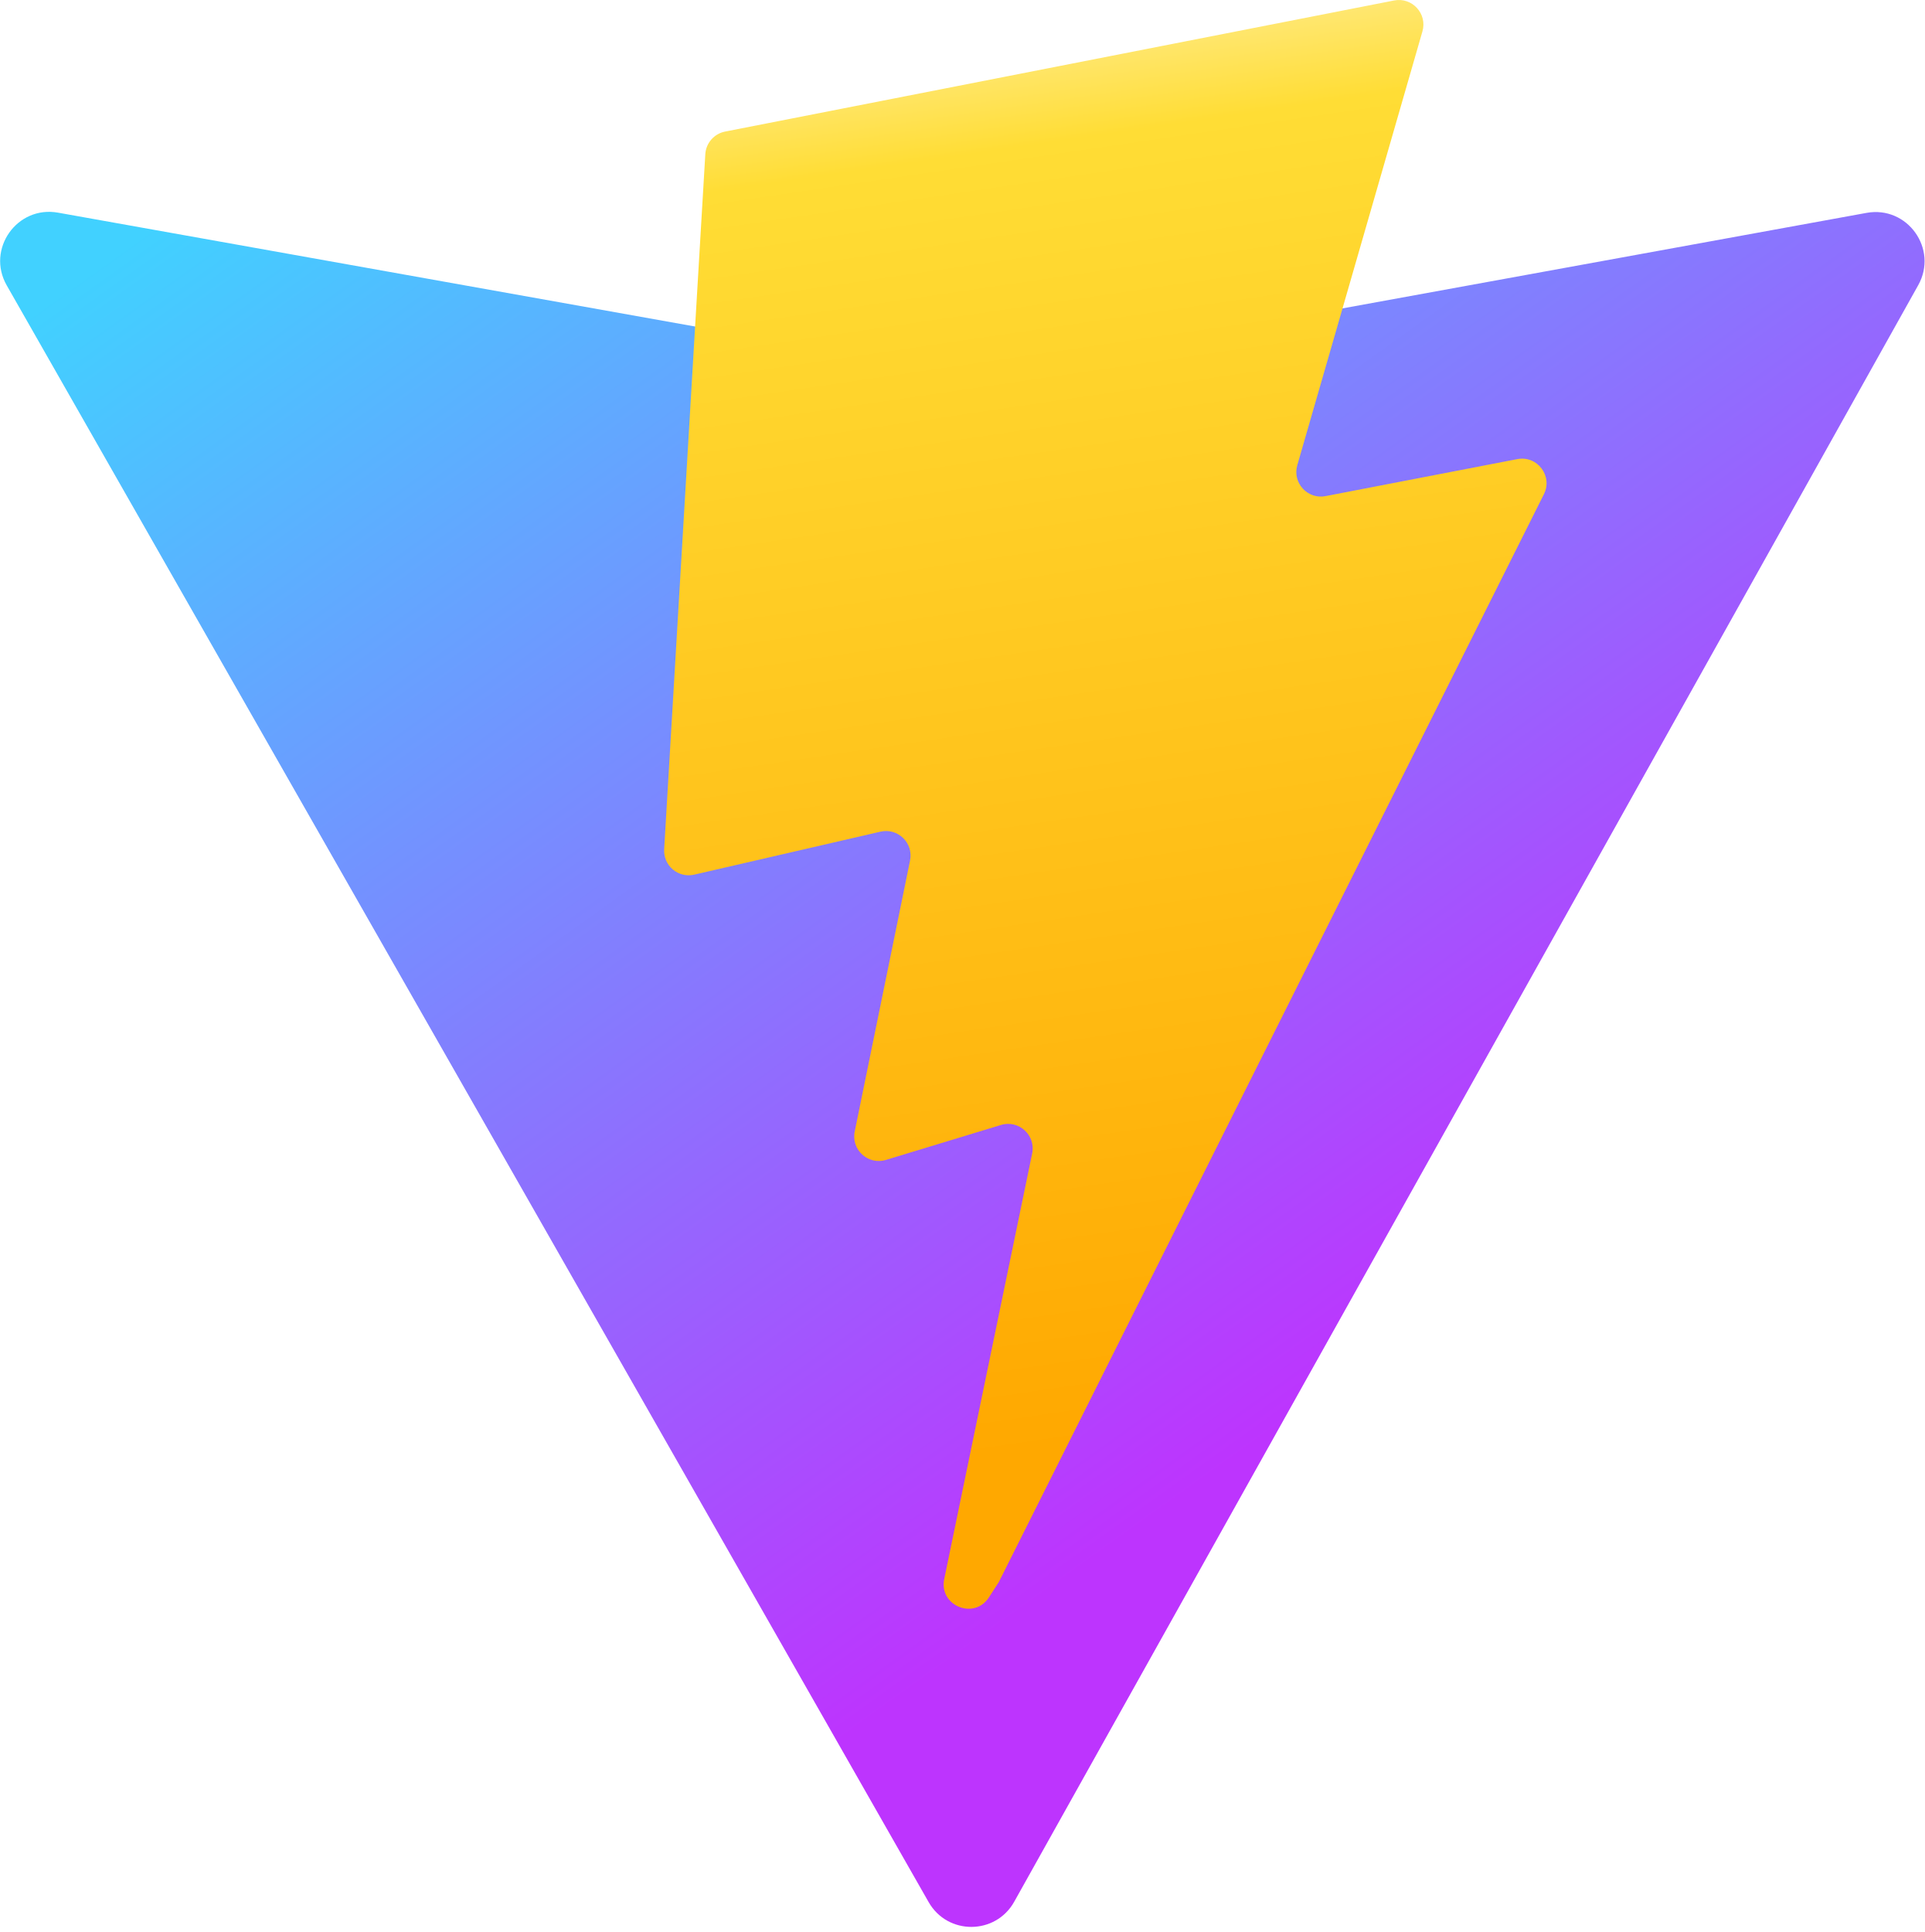
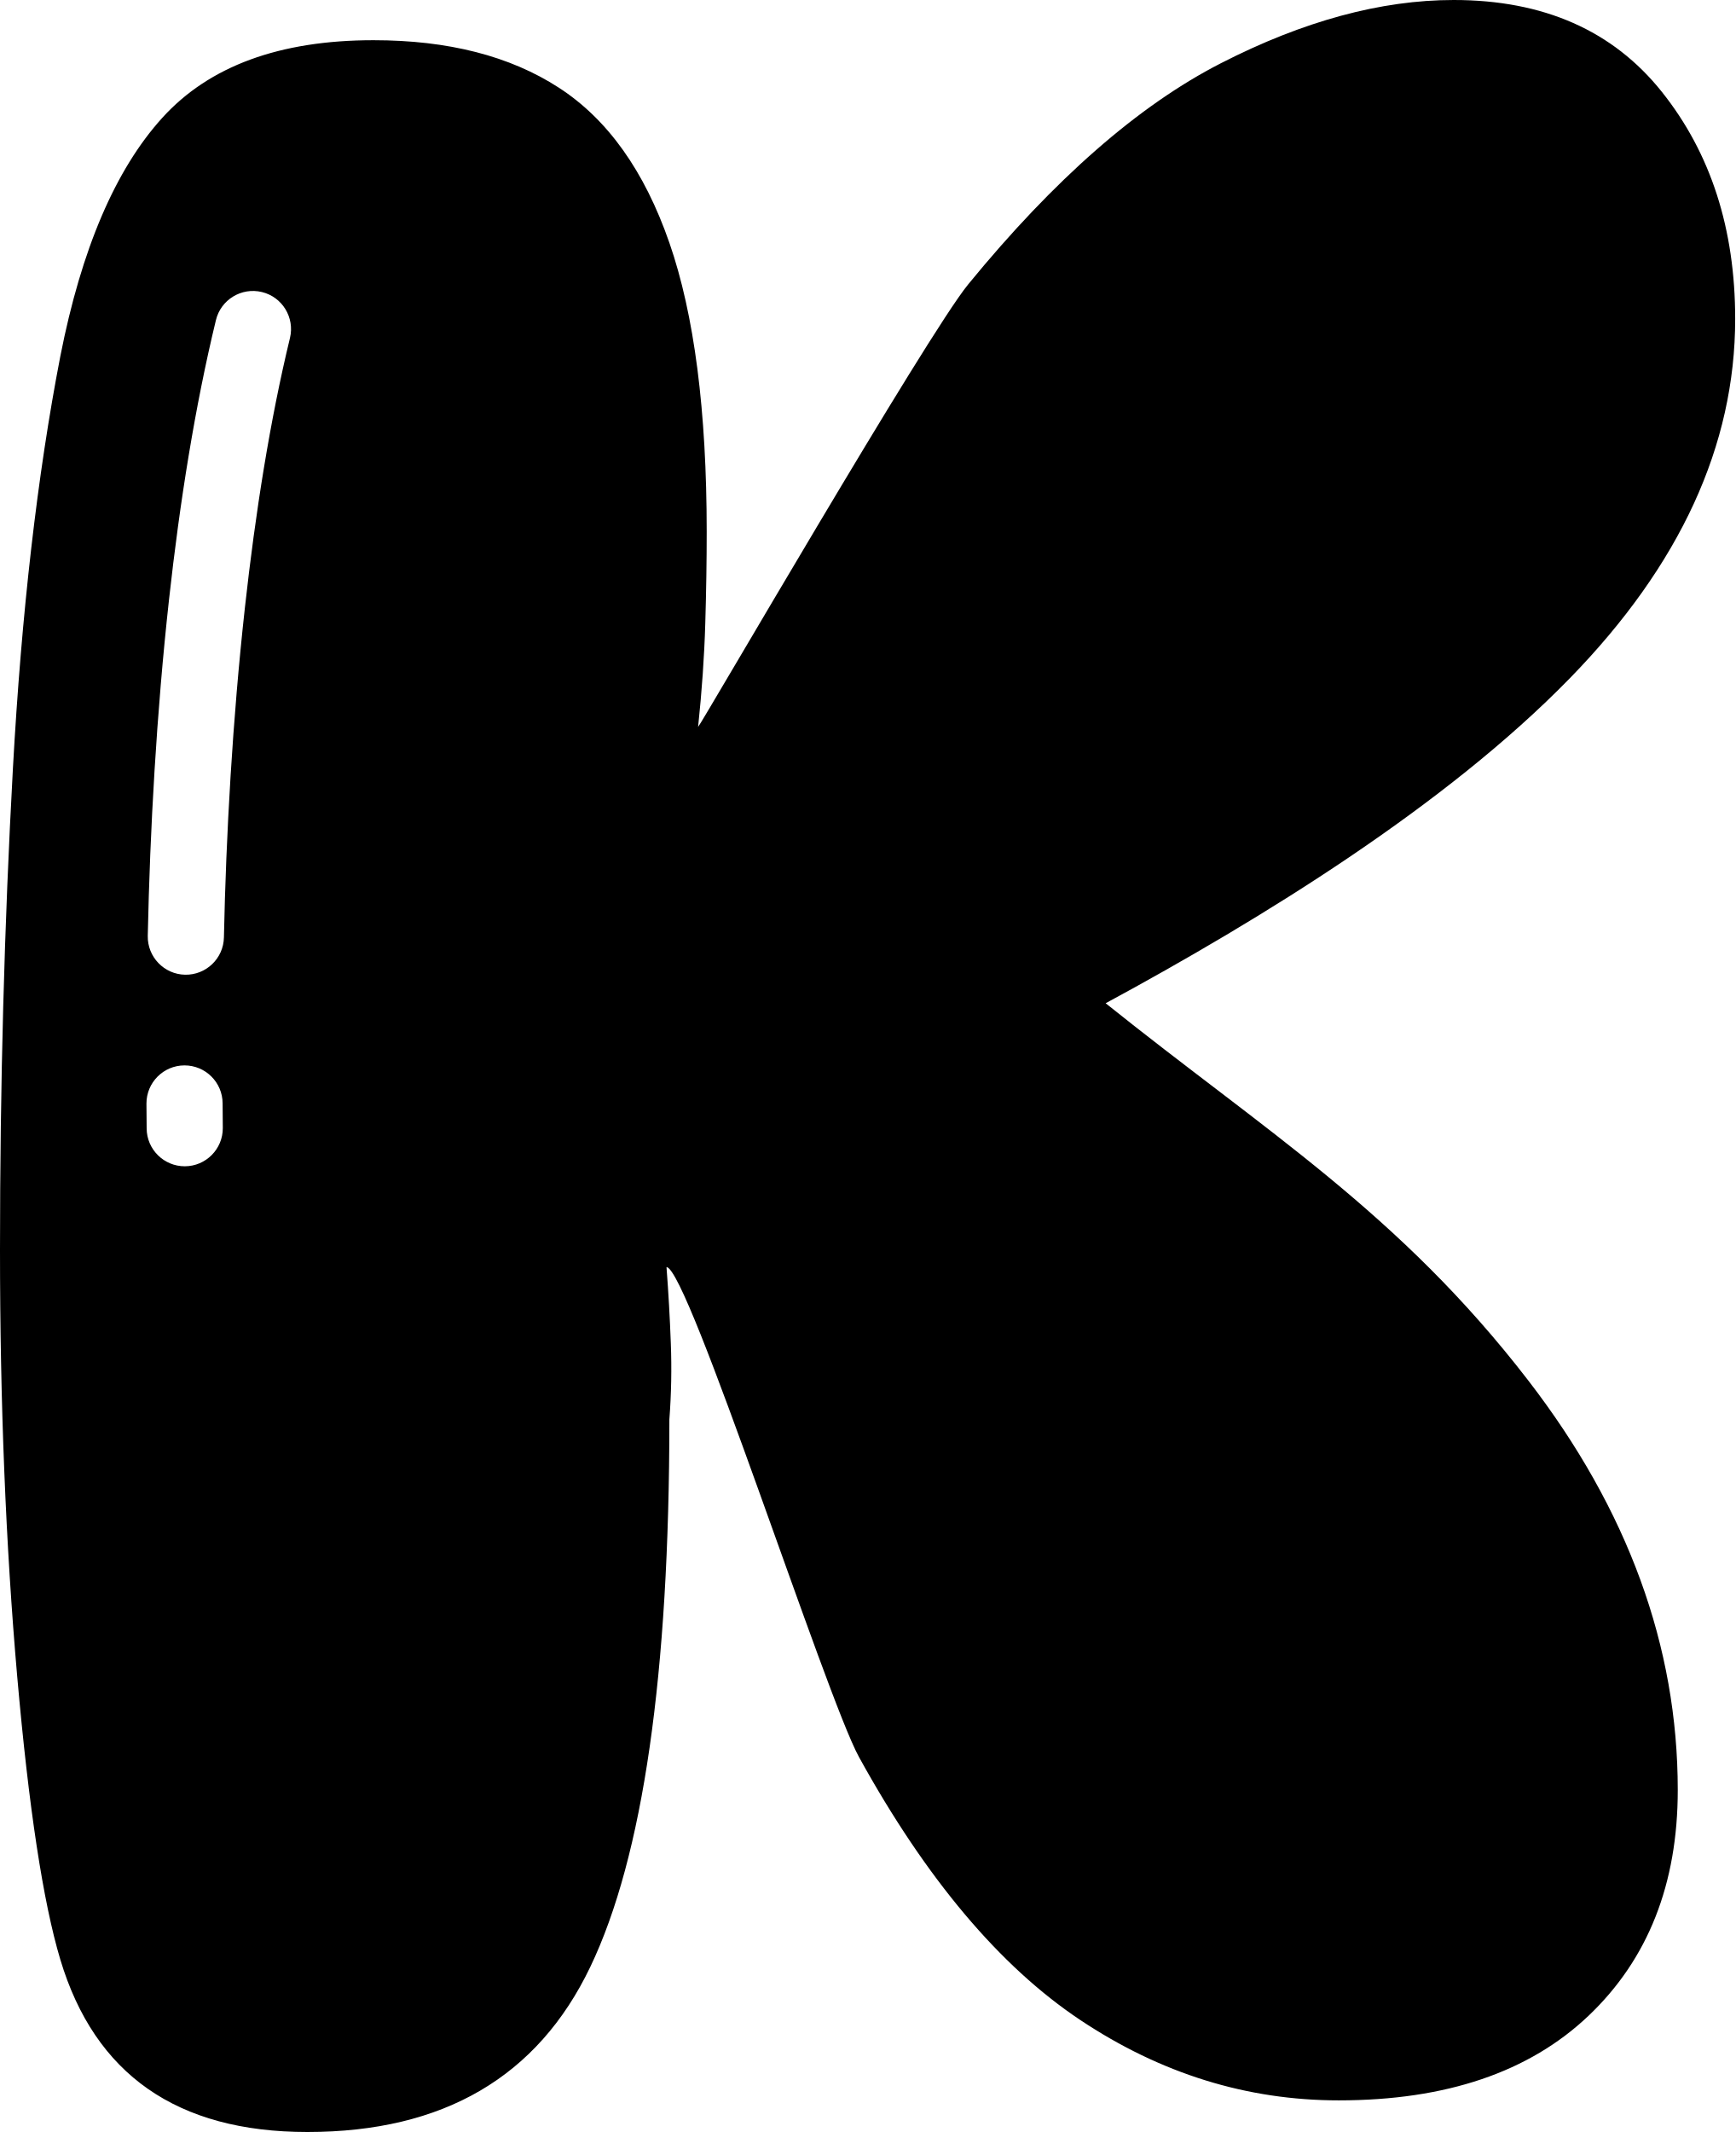
- <svg xmlns="http://www.w3.org/2000/svg" aria-hidden="true" role="img" class="iconify iconify--logos" width="31.88" height="32" preserveAspectRatio="xMidYMid meet" viewBox="0 0 256 257">
-   <defs>
-     <linearGradient id="IconifyId1813088fe1fbc01fb466" x1="-.828%" x2="57.636%" y1="7.652%" y2="78.411%">
-       <stop offset="0%" stop-color="#41D1FF" />
-       <stop offset="100%" stop-color="#BD34FE" />
-     </linearGradient>
-     <linearGradient id="IconifyId1813088fe1fbc01fb467" x1="43.376%" x2="50.316%" y1="2.242%" y2="89.03%">
-       <stop offset="0%" stop-color="#FFEA83" />
-       <stop offset="8.333%" stop-color="#FFDD35" />
-       <stop offset="100%" stop-color="#FFA800" />
-     </linearGradient>
-   </defs>
-   <path fill="url(#IconifyId1813088fe1fbc01fb466)" d="M255.153 37.938L134.897 252.976c-2.483 4.44-8.862 4.466-11.382.048L.875 37.958c-2.746-4.814 1.371-10.646 6.827-9.67l120.385 21.517a6.537 6.537 0 0 0 2.322-.004l117.867-21.483c5.438-.991 9.574 4.796 6.877 9.62Z" />
-   <path fill="url(#IconifyId1813088fe1fbc01fb467)" d="M185.432.063L96.44 17.501a3.268 3.268 0 0 0-2.634 3.014l-5.474 92.456a3.268 3.268 0 0 0 3.997 3.378l24.777-5.718c2.318-.535 4.413 1.507 3.936 3.838l-7.361 36.047c-.495 2.426 1.782 4.5 4.151 3.78l15.304-4.649c2.372-.72 4.652 1.36 4.15 3.788l-11.698 56.621c-.732 3.542 3.979 5.473 5.943 2.437l1.313-2.028l72.516-144.72c1.215-2.423-.88-5.186-3.54-4.672l-25.505 4.922c-2.396.462-4.435-1.77-3.759-4.114l16.646-57.705c.677-2.35-1.37-4.583-3.769-4.113Z" />
+ <svg xmlns="http://www.w3.org/2000/svg" shape-rendering="geometricPrecision" text-rendering="geometricPrecision" image-rendering="optimizeQuality" fill-rule="evenodd" clip-rule="evenodd" viewBox="0 0 417 512.276">
+   <path fill-rule="nonzero" d="M265.712 241.06c37.437-20.236 81.738-47.494 111.593-78.131C403.767 135.777 417 107.005 417 76.627c0-21.634-5.864-39.806-17.603-54.534C387.659 7.364 370.977 0 349.343 0c-17.487 0-36.131 5.055-55.923 15.187-19.788 10.123-40.043 27.846-60.756 53.155-9.938 12.155-64.533 106.32-64.894 106.32.921-8.743 1.495-17.024 1.722-24.851.236-7.822.343-15.187.343-22.092 0-28.999-2.981-52.128-8.971-69.384-5.985-17.26-14.844-29.688-26.582-37.279-11.734-7.6-26.578-11.396-44.528-11.396-22.551 0-39.473 6.212-50.748 18.644C27.73 40.732 19.561 59.835 14.497 85.607c-5.527 28.536-9.322 61.561-11.396 99.072C1.037 222.194 0 260.737 0 300.321c0 36.821 1.38 70.994 4.138 102.525 2.768 31.53 6.221 54.201 10.359 67.999 4.147 13.812 11.16 24.166 21.056 31.072 9.896 6.906 22.671 10.359 38.32 10.359 32.674 0 55.345-13.233 68-39.699 12.664-26.467 18.991-70.31 18.991-131.524a159.99 159.99 0 00.348-18.297 459.563 459.563 0 00-1.037-18.292c5.11 0 38.367 103.39 46.258 117.716 16.108 29.225 33.831 50.281 53.156 63.171 19.334 12.886 40.047 19.325 62.144 19.325 25.768 0 45.791-6.786 60.061-20.361 14.266-13.576 21.408-31.651 21.408-54.202 0-34.516-11.974-67.319-35.904-98.382-31.068-40.339-63.223-59.899-101.586-90.671zM53.544 271.045c.019 5.05-4.064 9.169-9.114 9.188-5.05.018-9.169-4.064-9.187-9.114l-.047-5.939c-.018-5.05 4.064-9.169 9.114-9.188 5.05-.018 9.17 4.064 9.188 9.114l.046 5.939zm.269-45.81c-.097 5.05-4.282 9.067-9.332 8.97-5.049-.097-9.067-4.281-8.97-9.331.532-25.402 2.097-53.521 5.119-80.909 2.574-23.319 6.24-46.342 11.262-67.051 1.185-4.91 6.138-7.928 11.048-6.744 4.911 1.185 7.929 6.138 6.744 11.049-4.786 19.737-8.313 42.005-10.826 64.755-2.99 27.073-4.527 54.576-5.045 79.261z" />
</svg>
